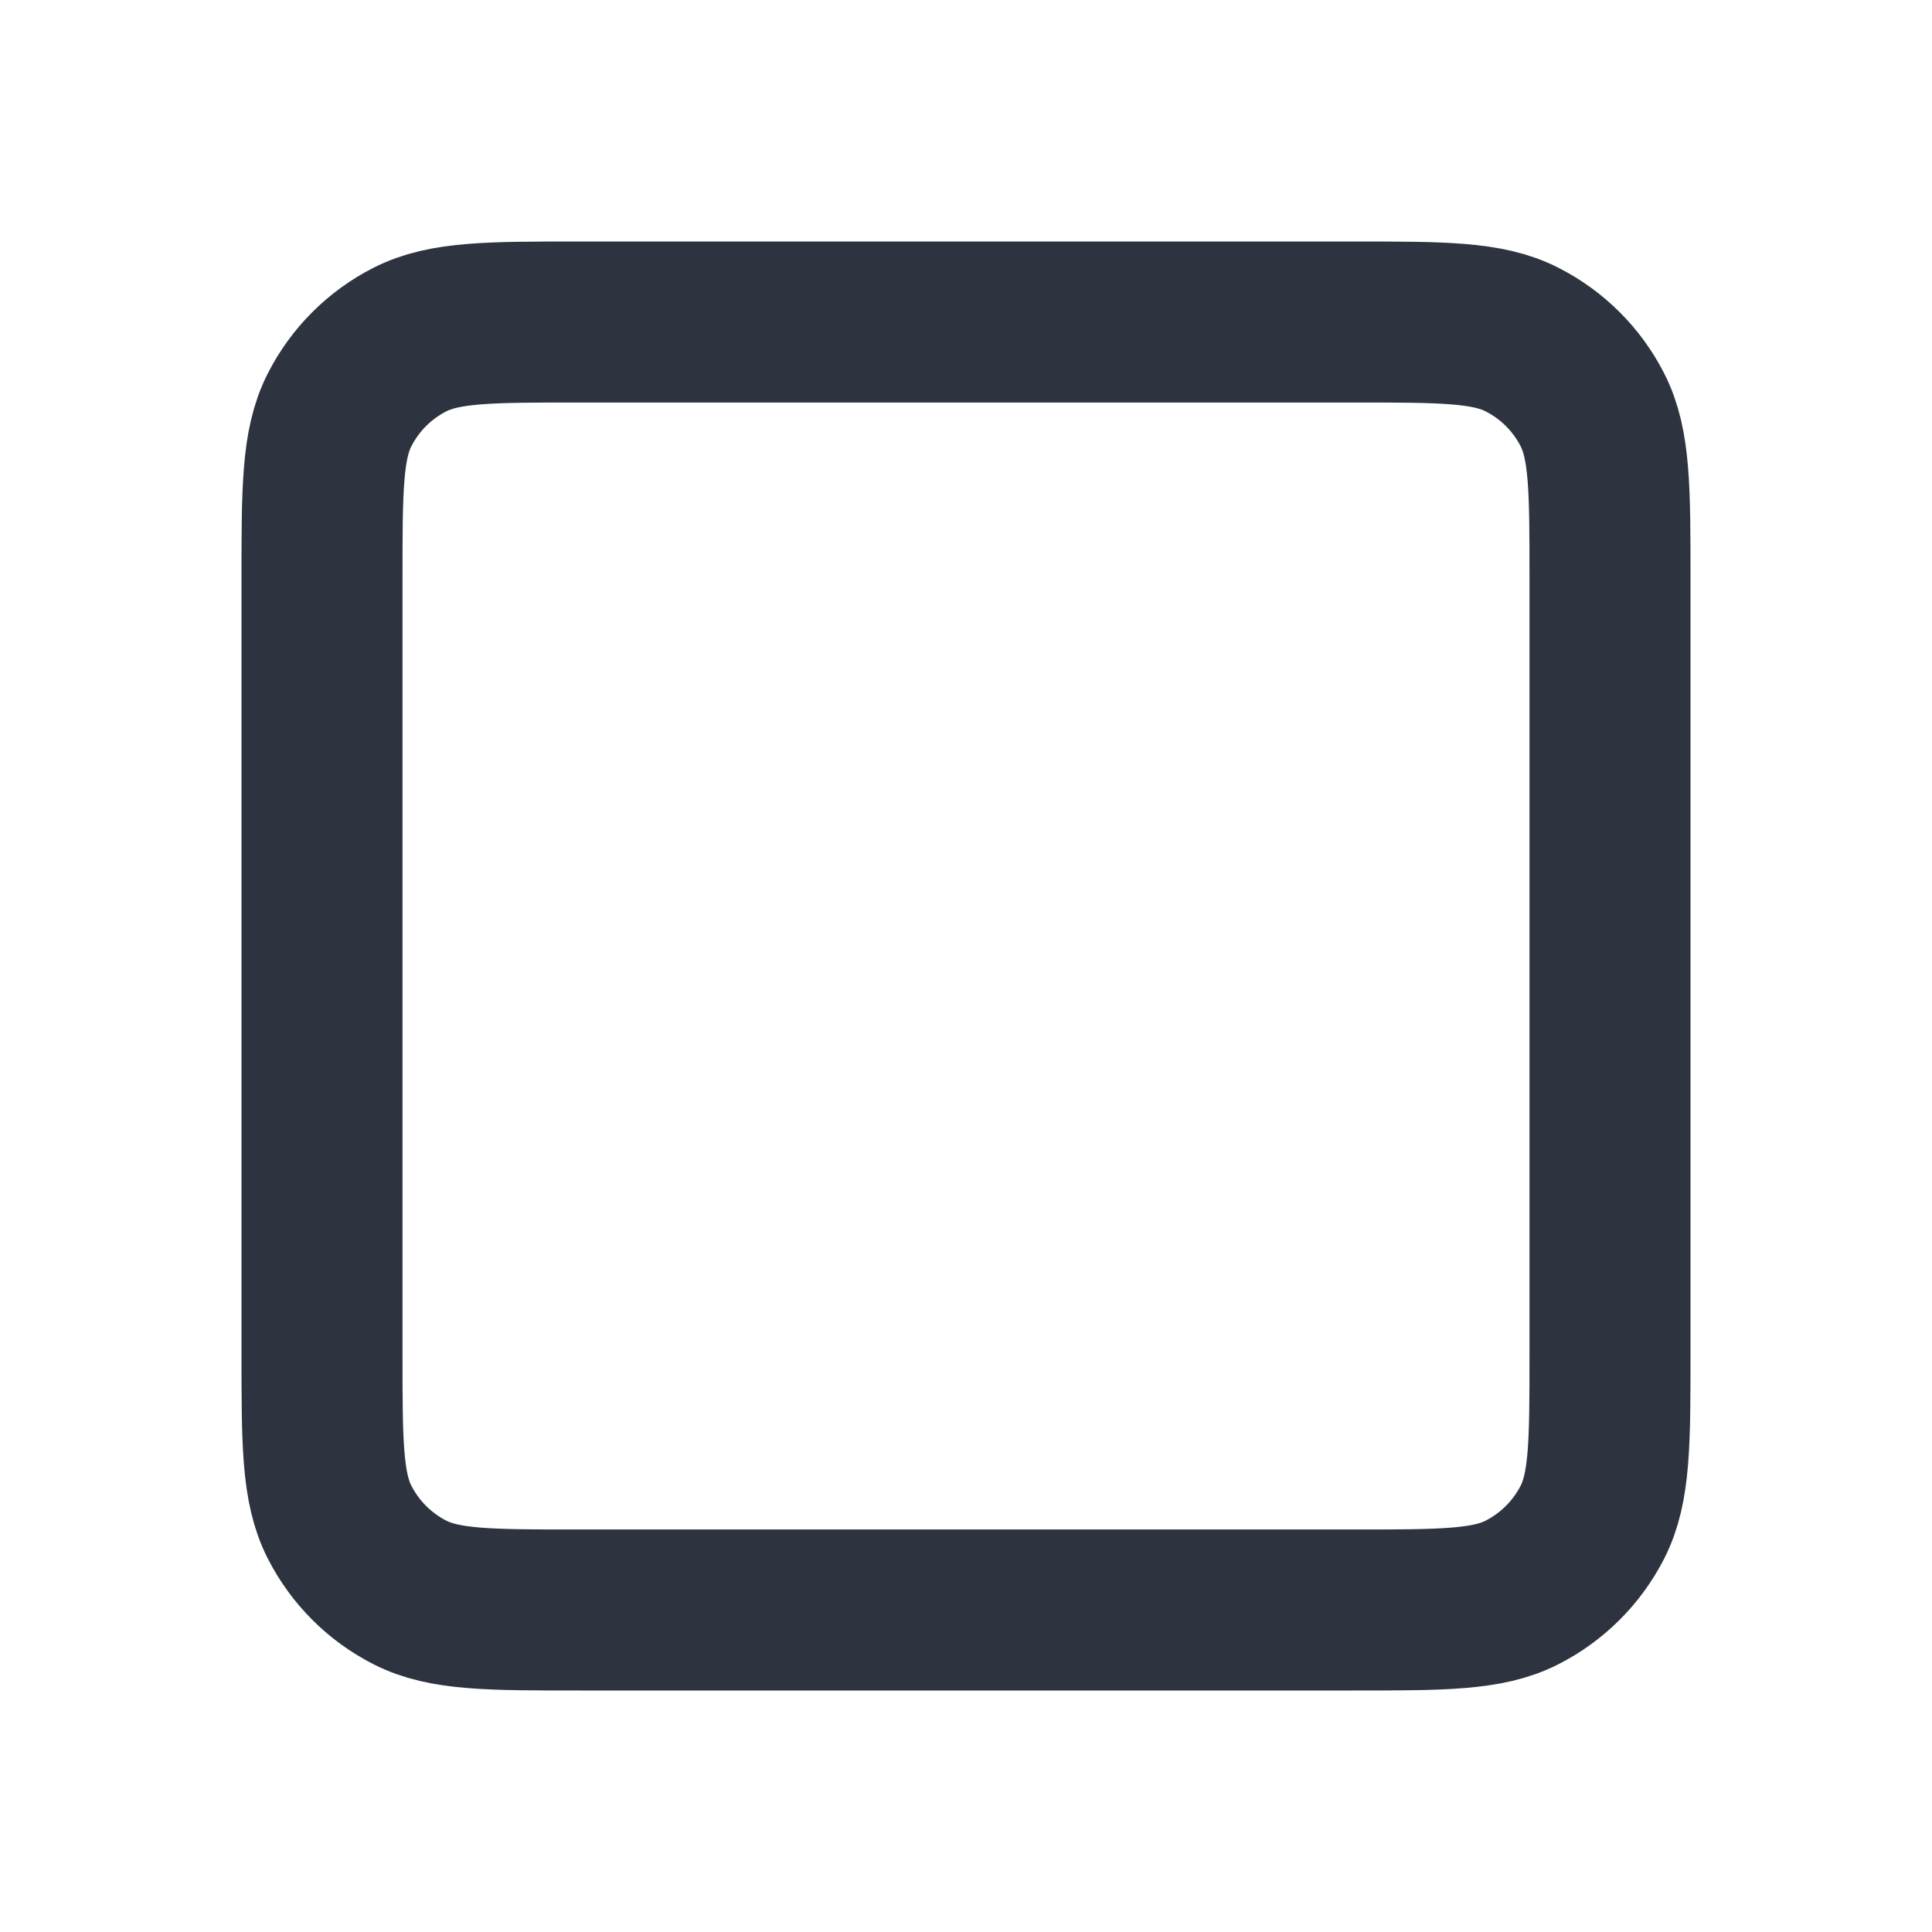
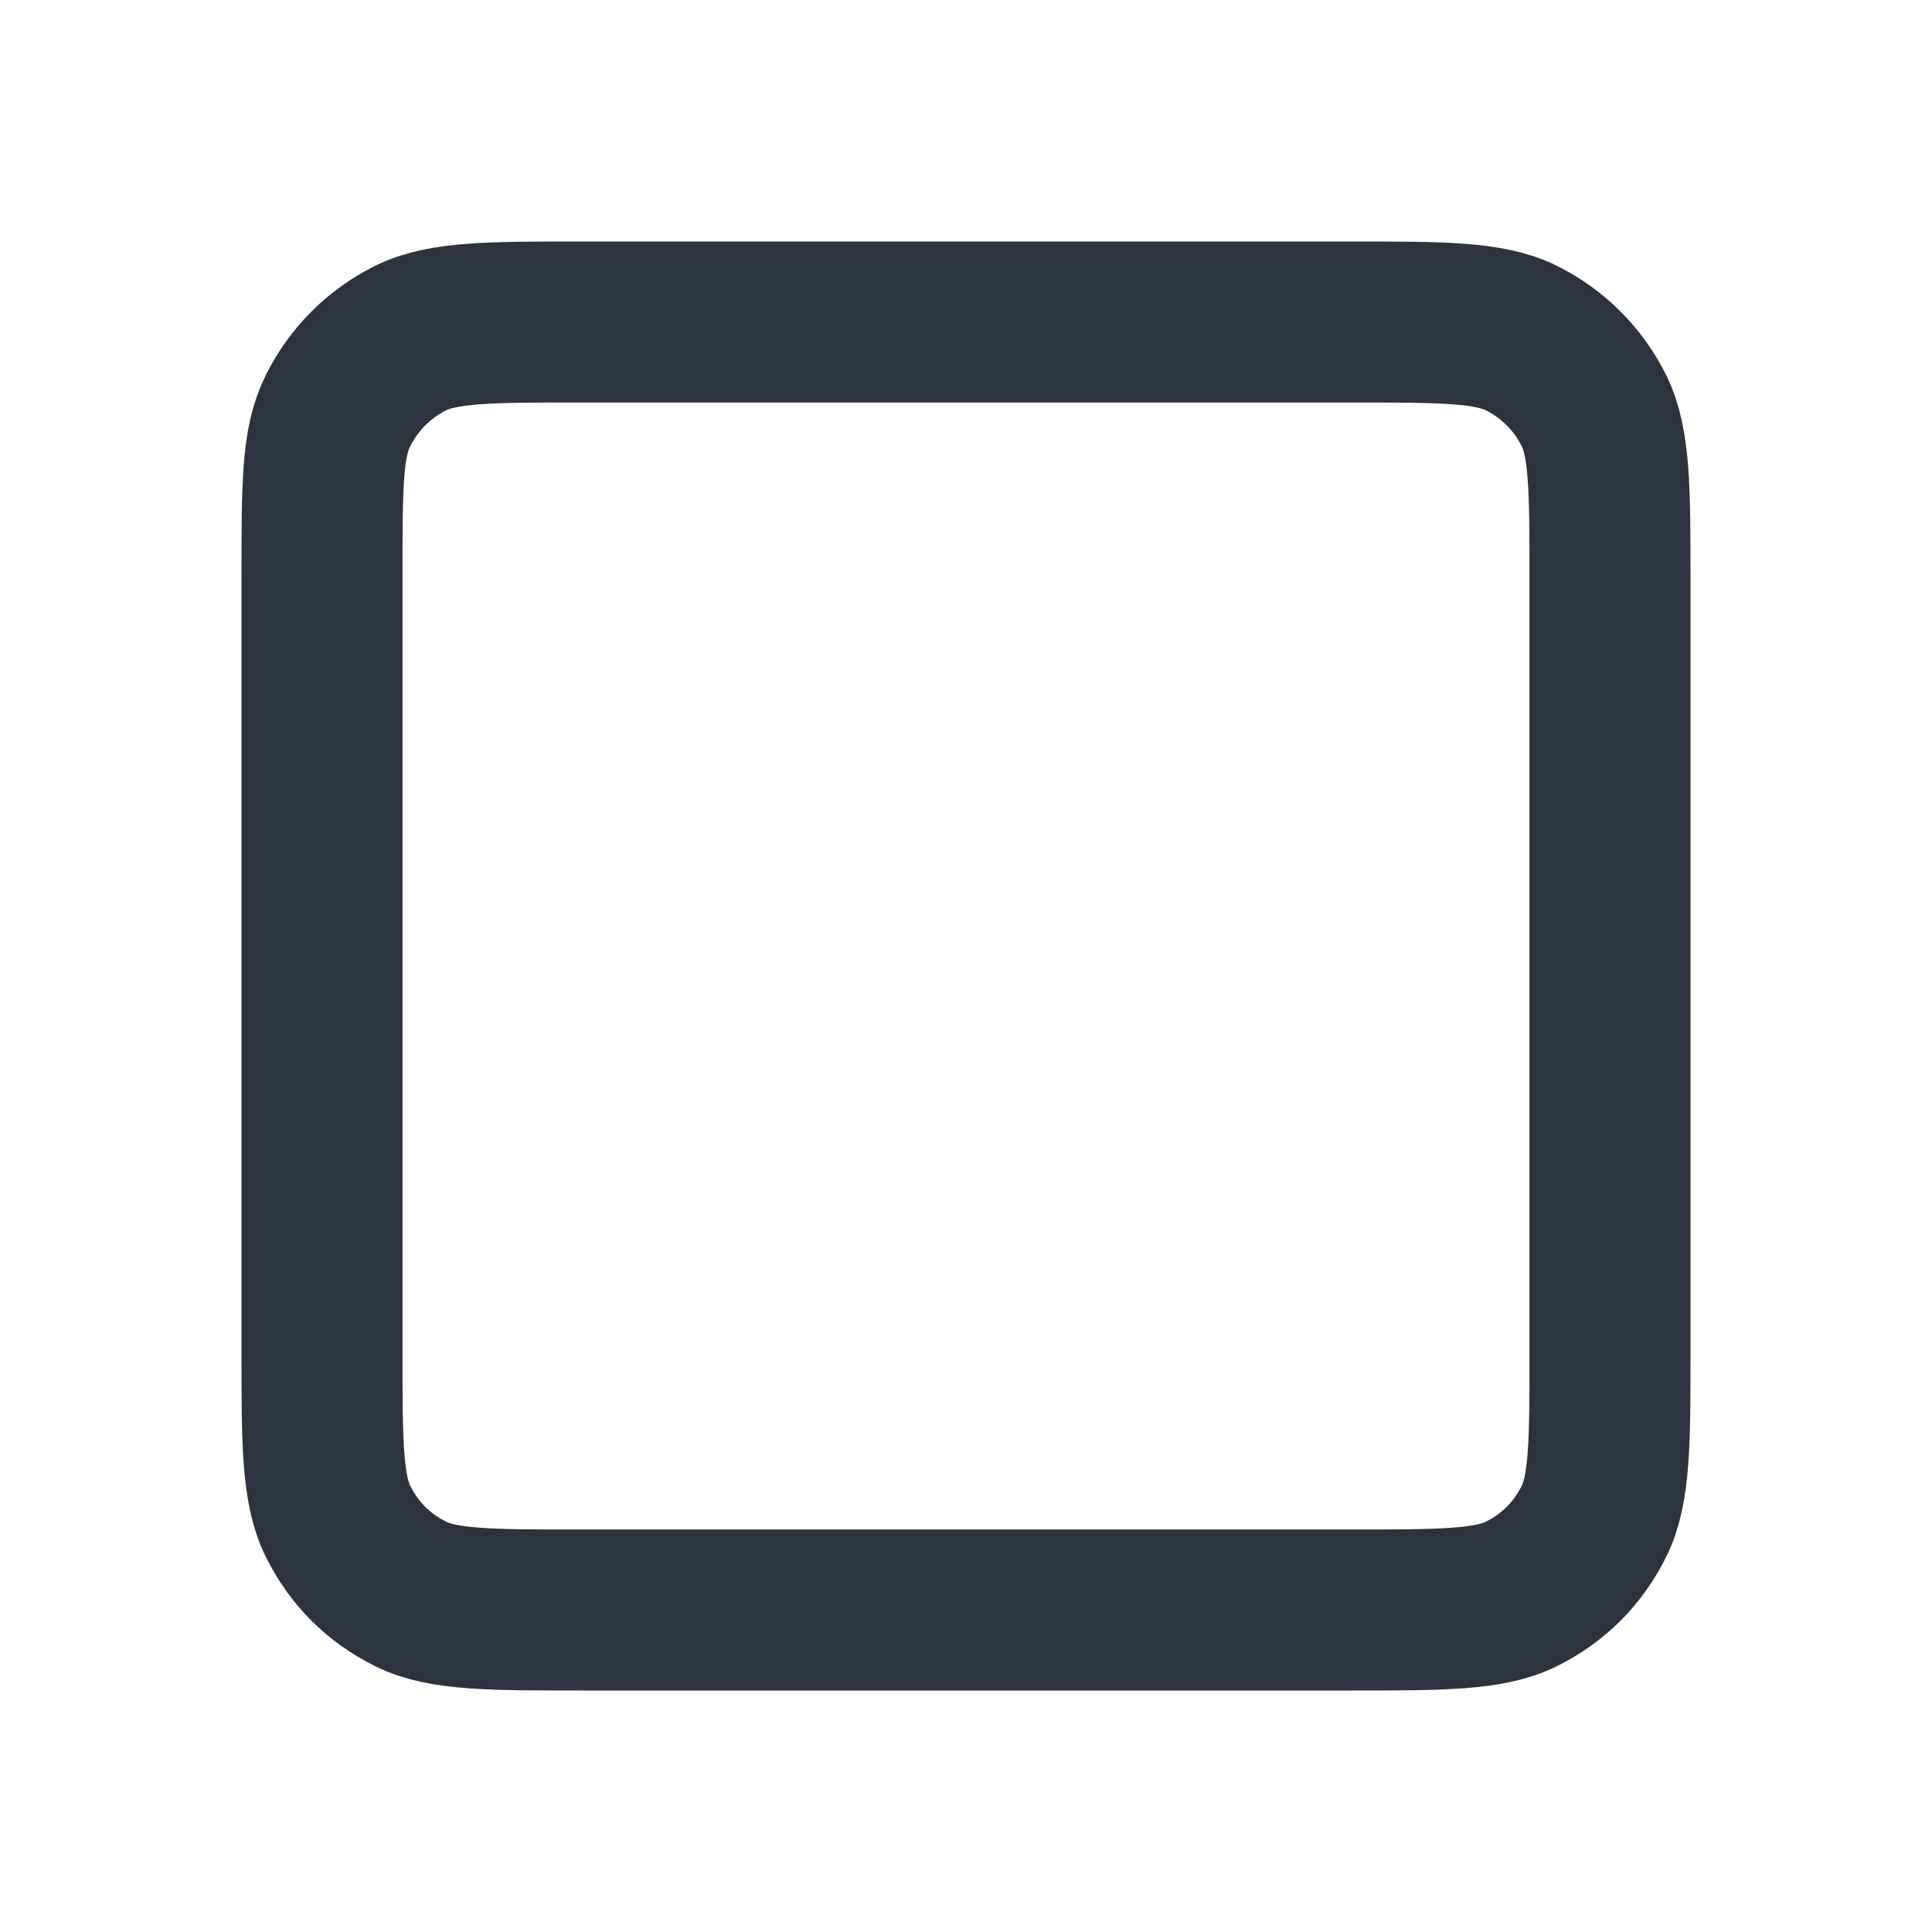
- <svg xmlns="http://www.w3.org/2000/svg" width="800px" height="800px" viewBox="0 0 24 24" fill="none">
-   <g id="Interface / Checkbox_Unchecked">
-     <path id="Vector" d="M4 7.2V16.8C4 17.92 4 18.48 4.218 18.908C4.41 19.284 4.715 19.59 5.092 19.782C5.519 20 6.079 20 7.197 20H16.803C17.921 20 18.48 20 18.907 19.782C19.284 19.59 19.59 19.284 19.782 18.908C20 18.48 20 17.922 20 16.804V7.197C20 6.079 20 5.519 19.782 5.092C19.59 4.715 19.284 4.41 18.907 4.218C18.48 4 17.92 4 16.8 4H7.2C6.08 4 5.52 4 5.092 4.218C4.715 4.41 4.41 4.715 4.218 5.092C4 5.52 4 6.08 4 7.2Z" stroke="#2D3440" stroke-width="2" stroke-linecap="round" stroke-linejoin="round" />
-   </g>
+ <svg xmlns="http://www.w3.org/2000/svg" width="800" height="800" fill="none" viewBox="0 0 24 24">
+   <path stroke="#2D3440" stroke-linecap="round" stroke-linejoin="round" stroke-width="2" d="M4 7.2v9.6c0 1.1 0 1.7.2 2.1.2.4.5.7.9.9.4.2 1 .2 2.1.2h9.6c1.1 0 1.7 0 2.1-.2.4-.2.7-.5.9-.9.2-.4.2-1 .2-2.1V7.2c0-1.1 0-1.7-.2-2.1a2 2 0 0 0-.9-.9c-.4-.2-1-.2-2.1-.2H7.2c-1.1 0-1.7 0-2.1.2a2 2 0 0 0-.9.9C4 5.5 4 6 4 7.2Z" />
</svg>
